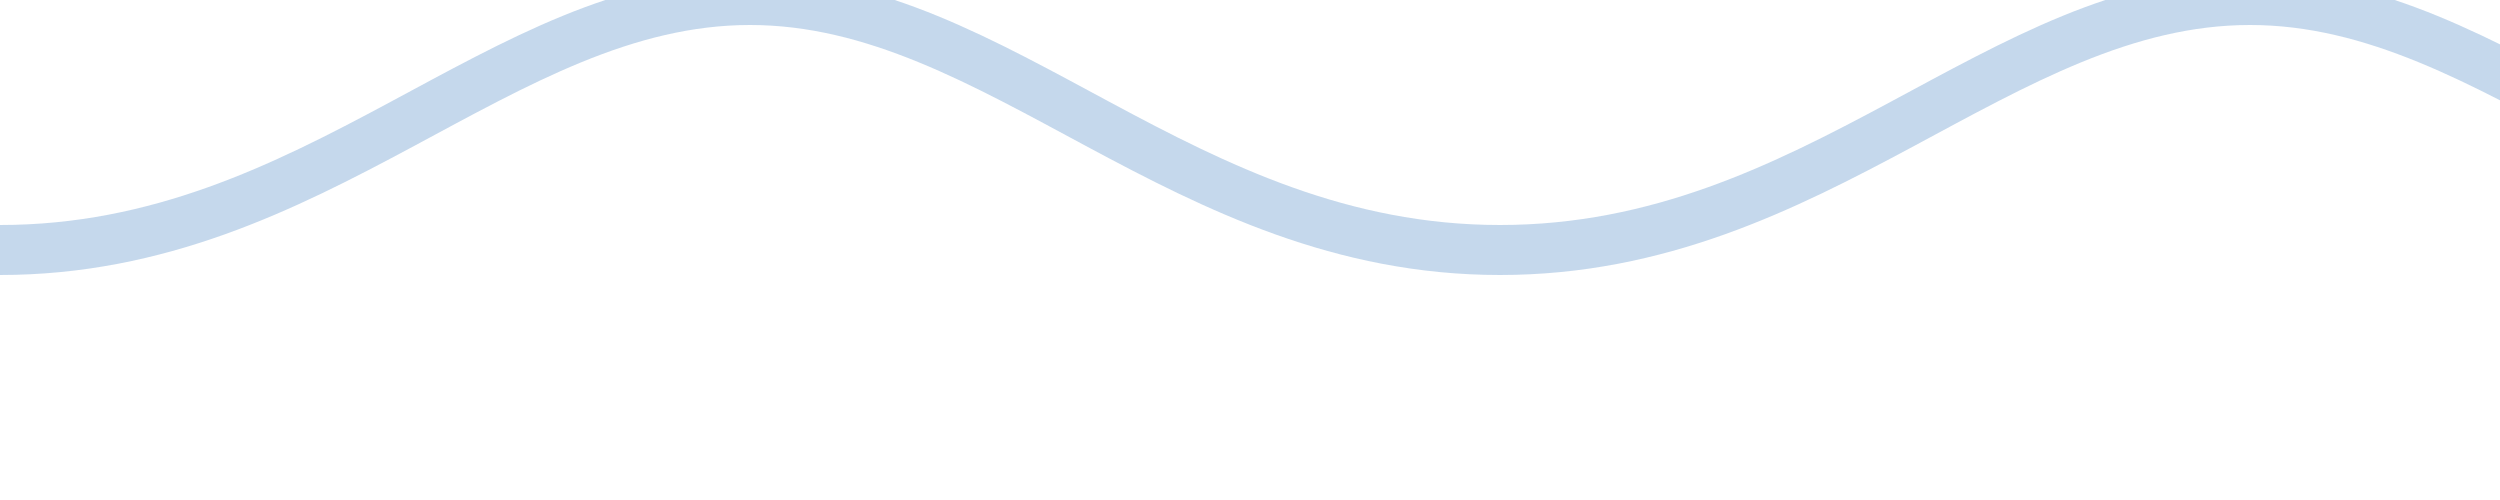
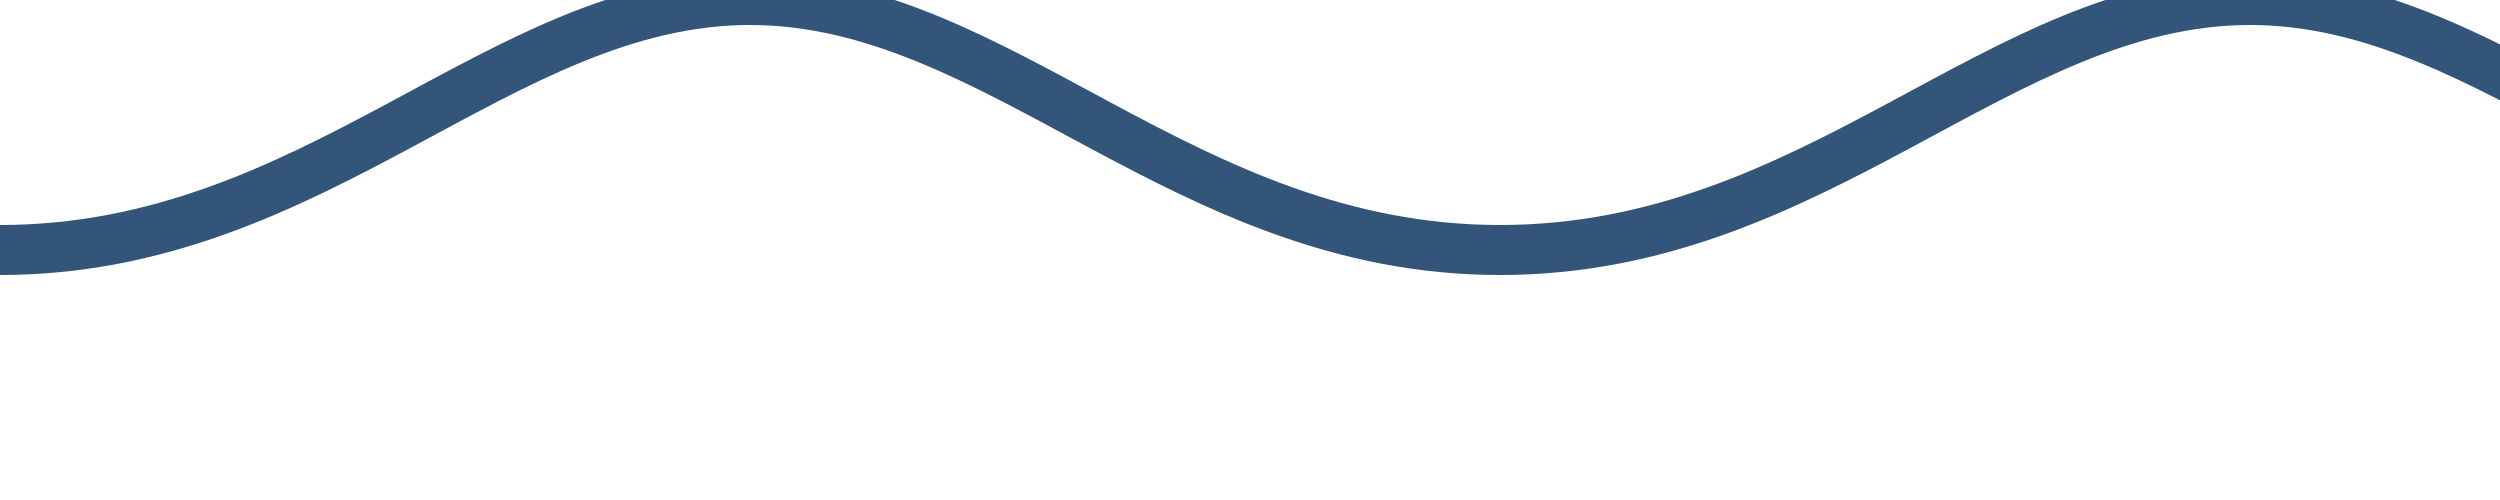
<svg xmlns="http://www.w3.org/2000/svg" viewBox="0 0 100 20" preserveAspectRatio="none">
-   <path d="M0 10c12.7 0 20-10 30-10s17.3 10 30 10 20-10 30-10 17.3 10 30 10 20-10 30-10 17.3 10 30 10" fill="none" stroke="rgba(79, 136, 197, 0.33)" stroke-width="2" />
+   <path d="M0 10c12.7 0 20-10 30-10s17.3 10 30 10 20-10 30-10 17.3 10 30 10 20-10 30-10 17.3 10 30 10" fill="none" stroke="rgba(14, 54, 97, 0.84)" stroke-width="2" />
</svg>
